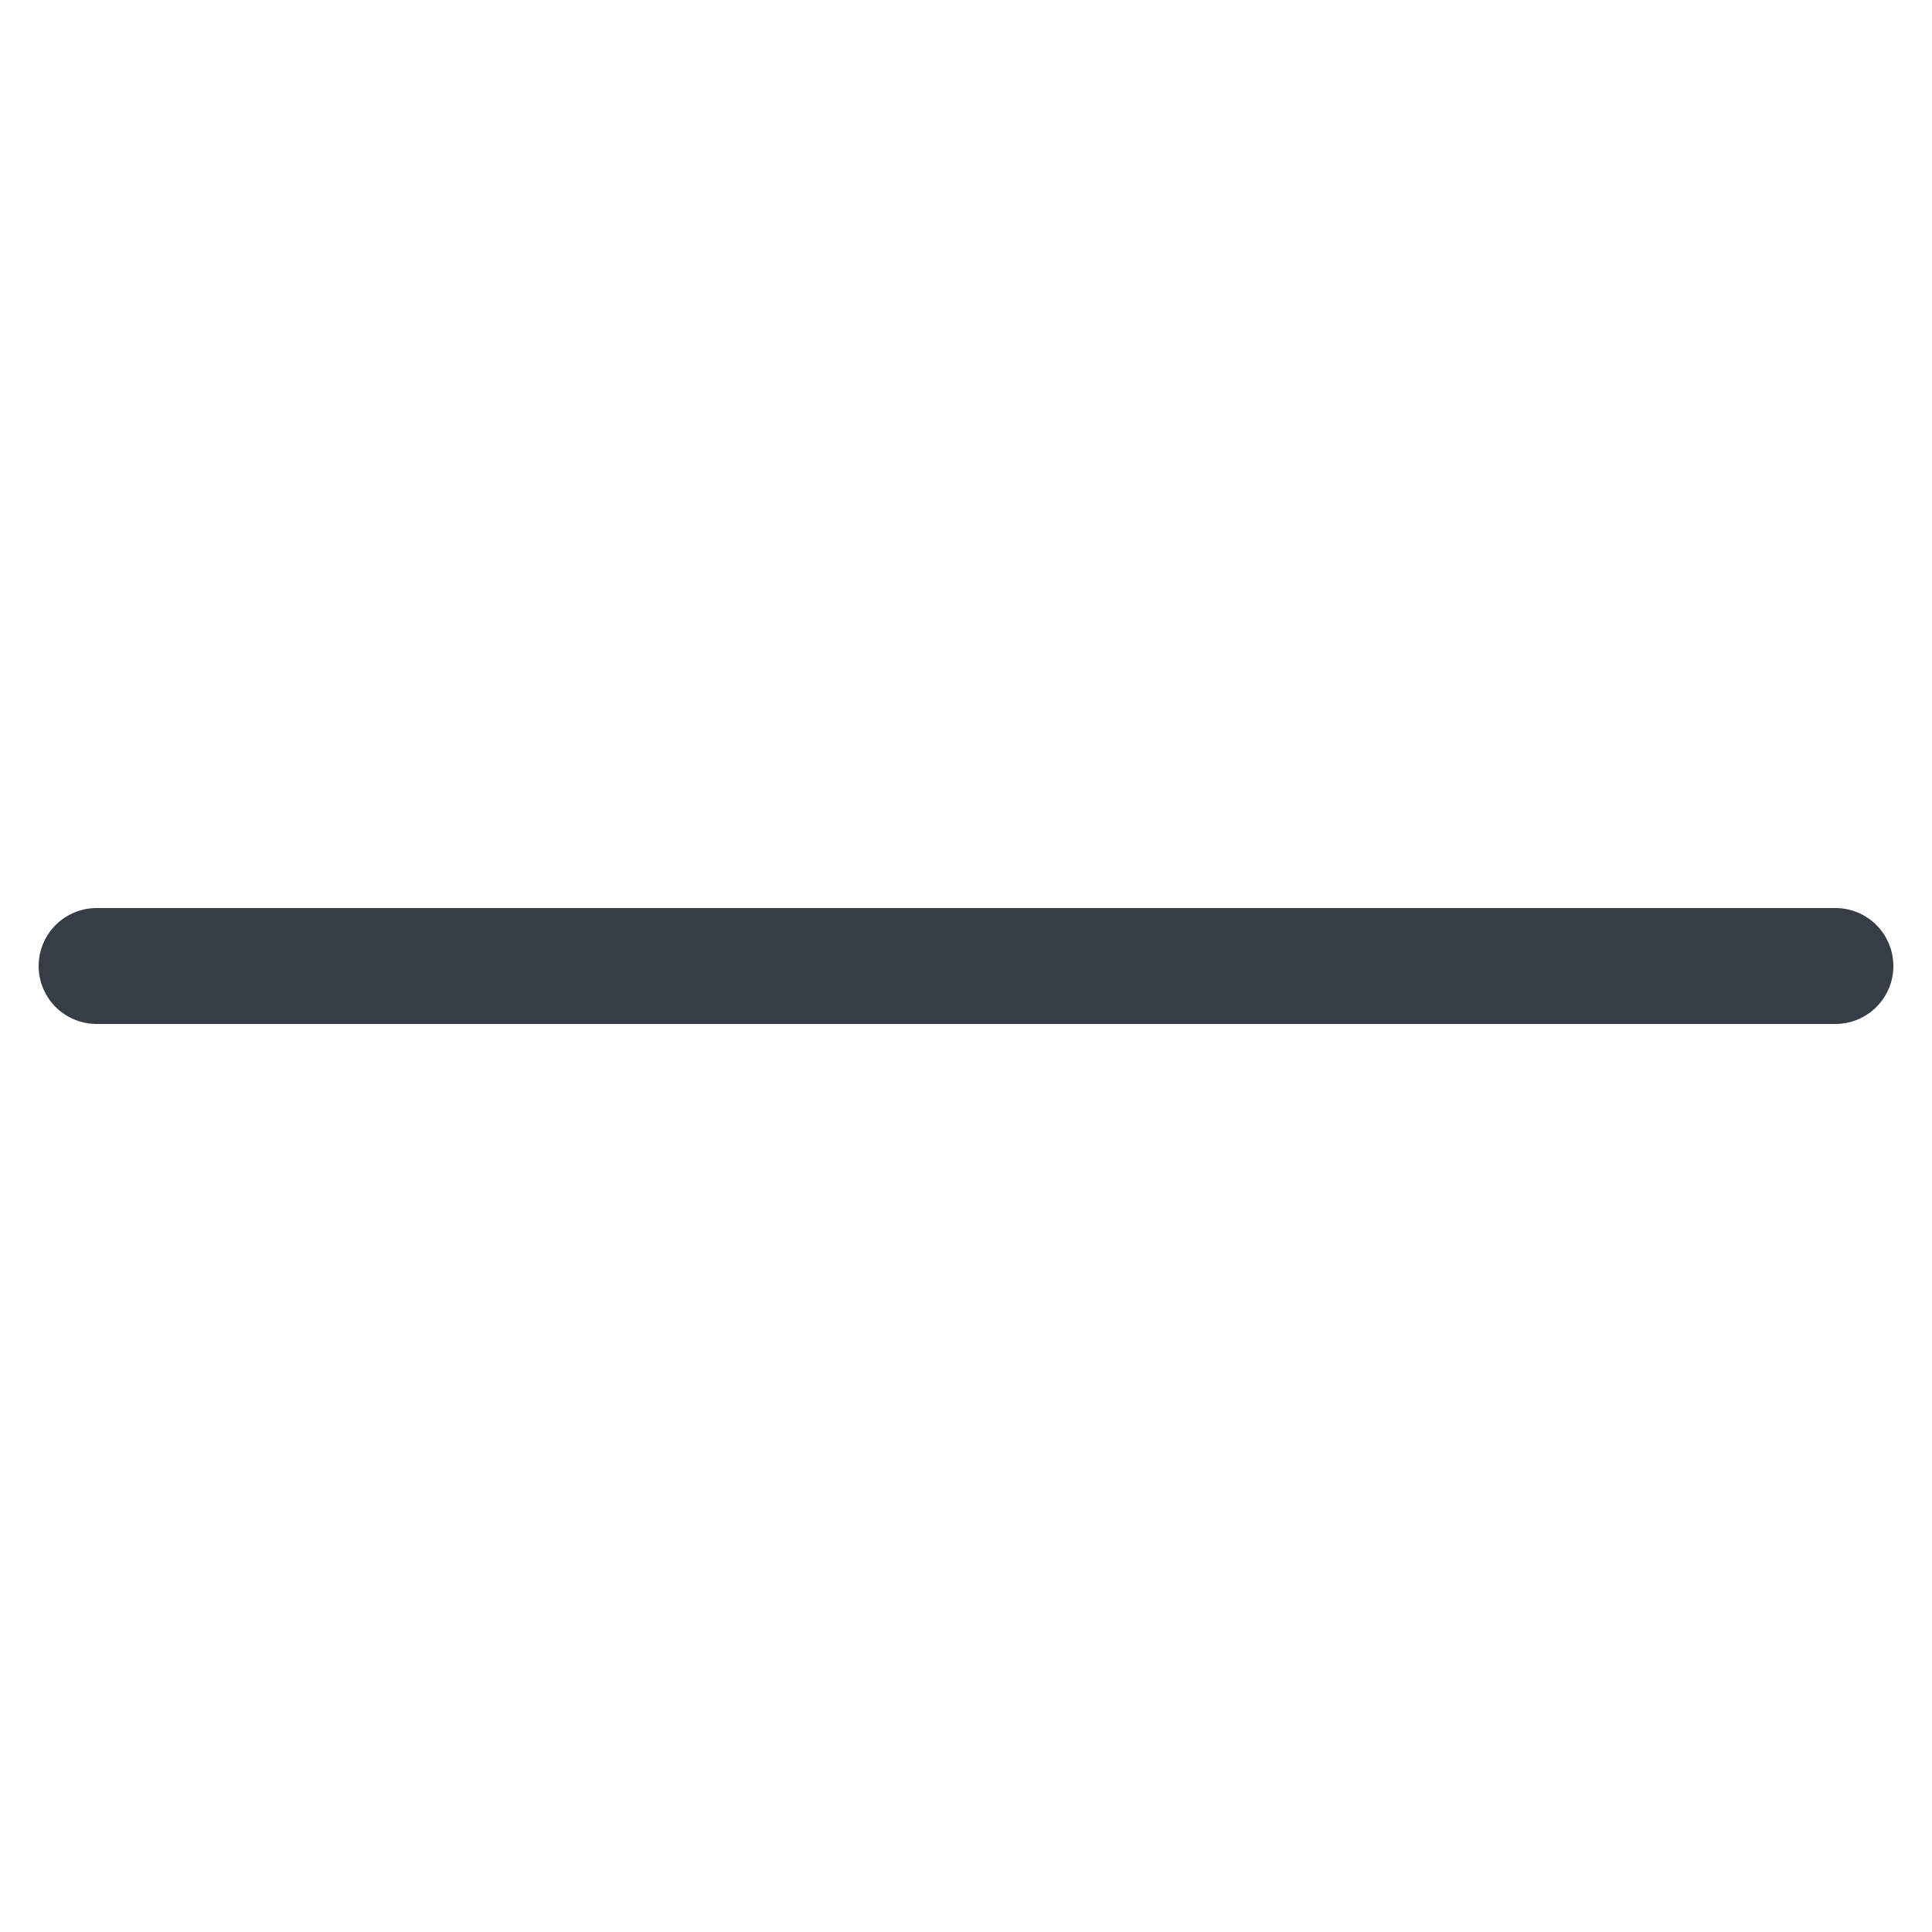
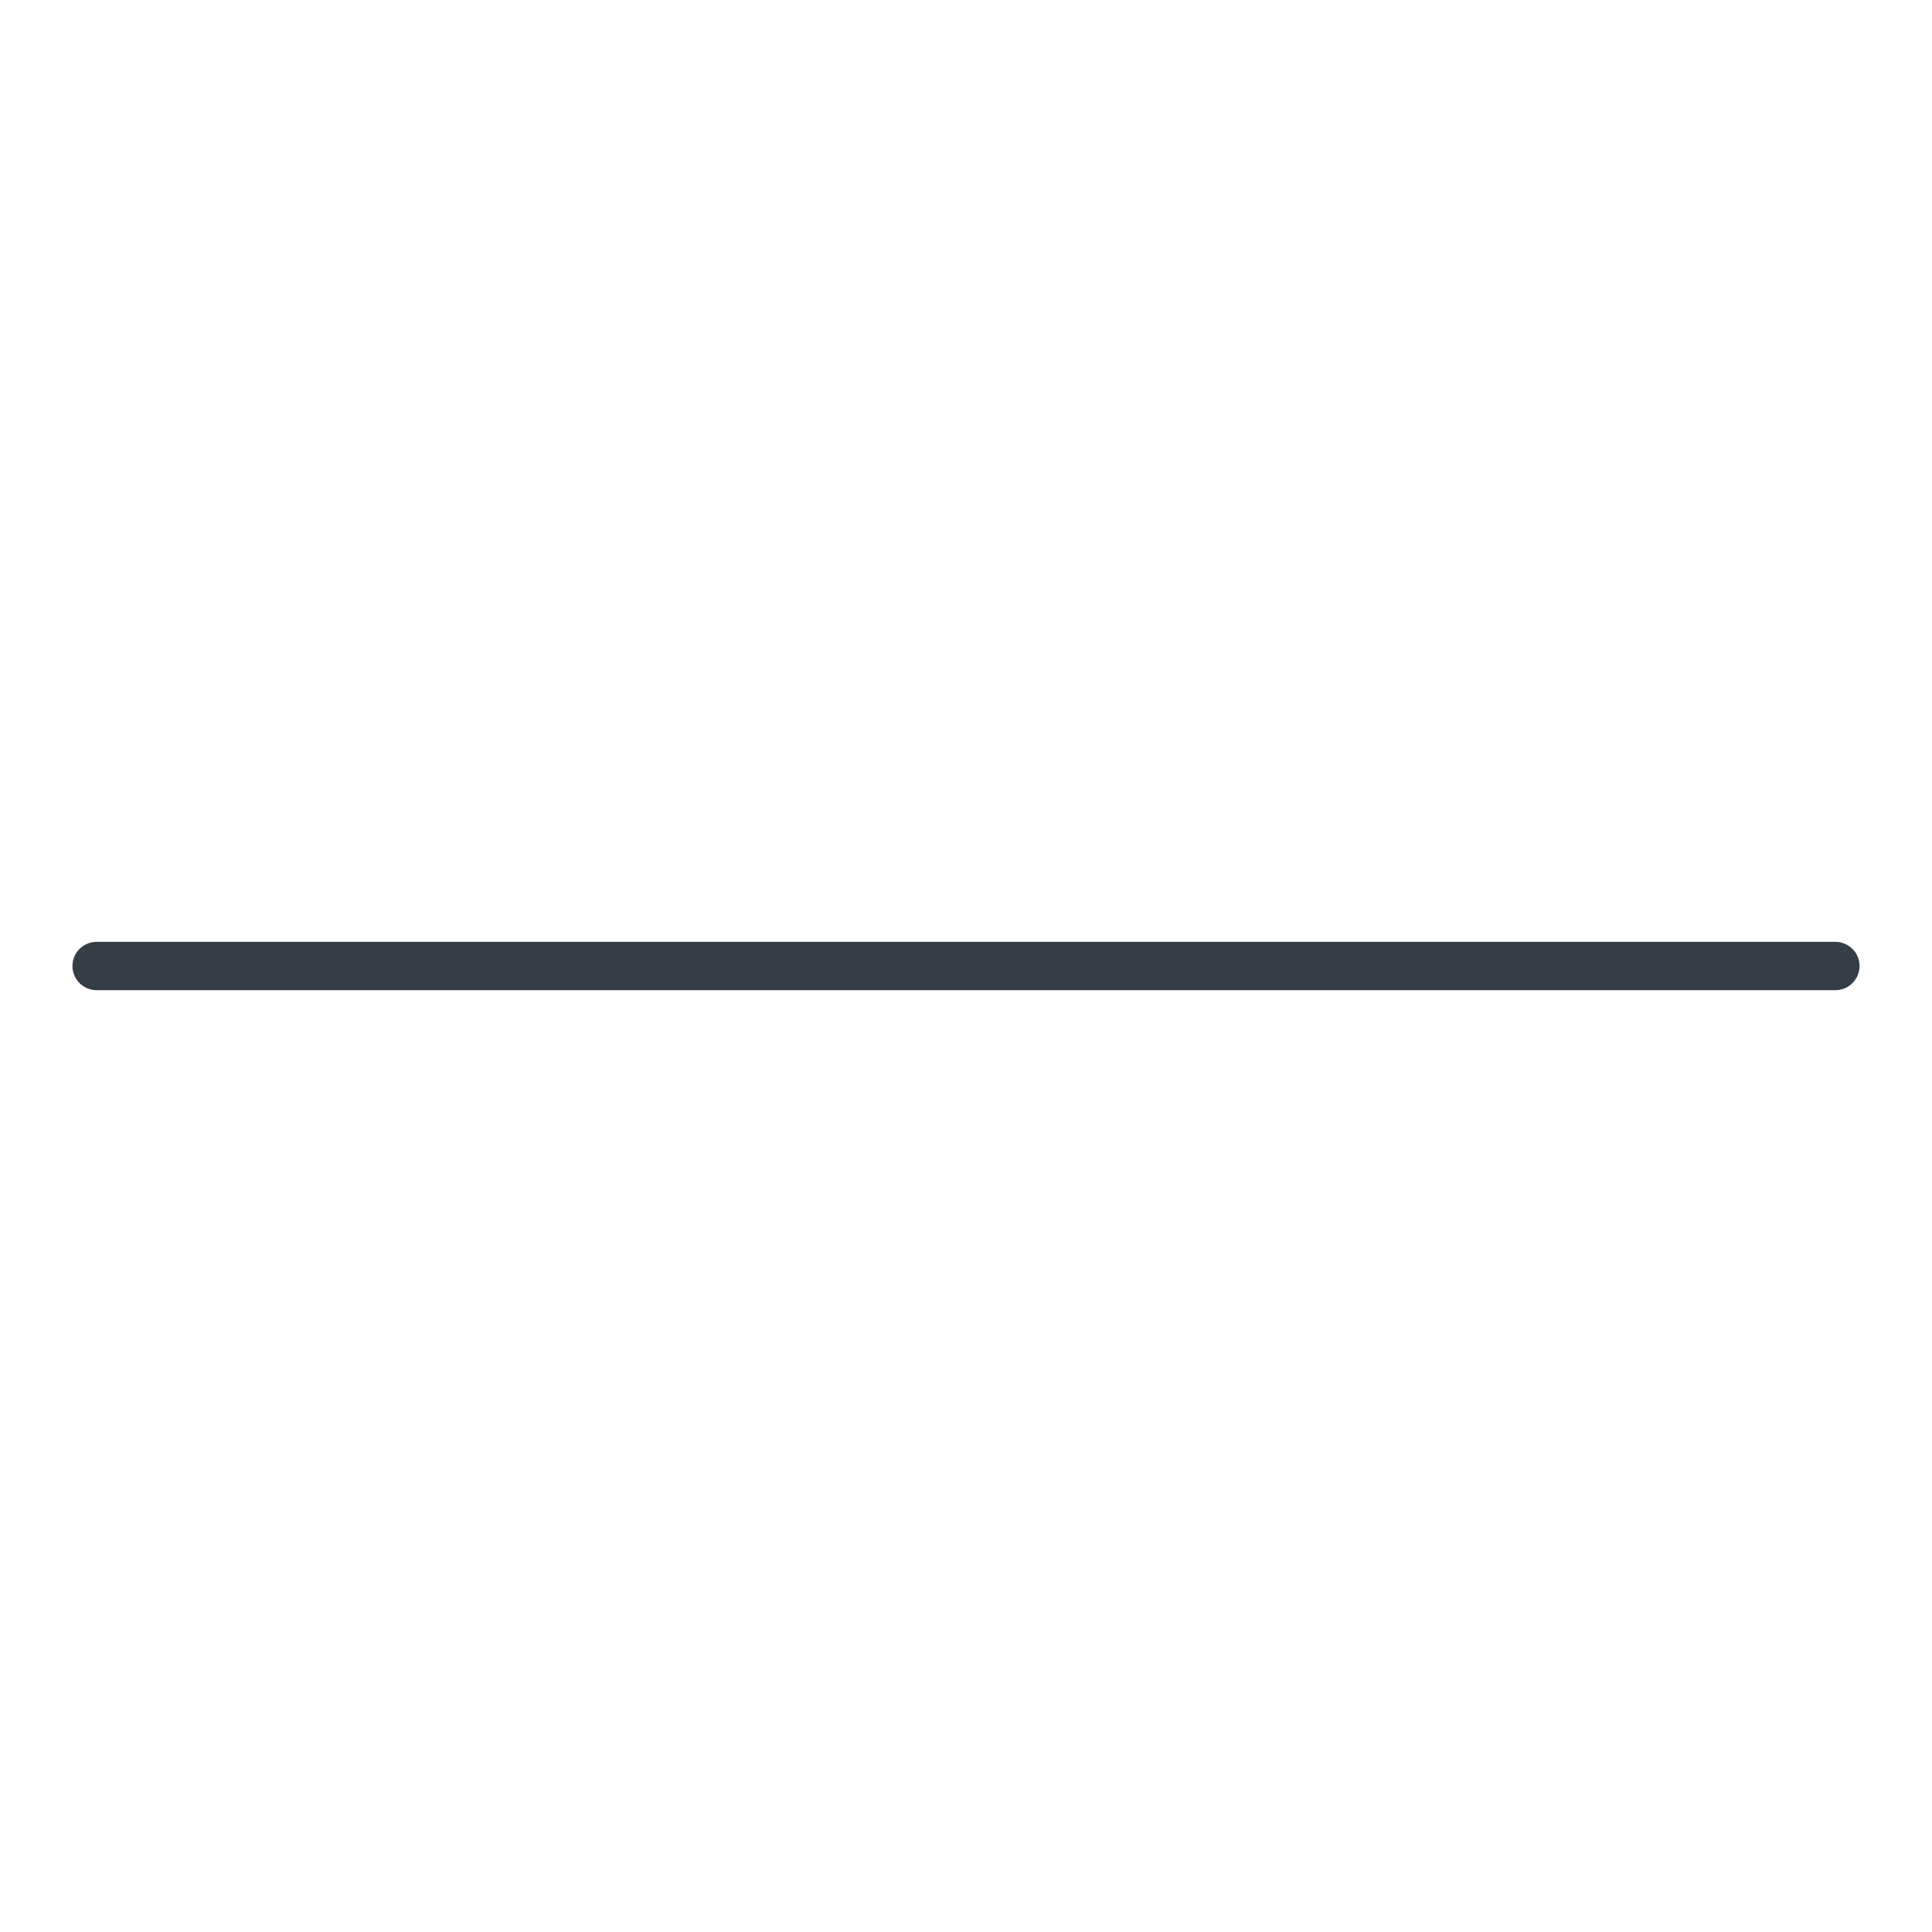
<svg xmlns="http://www.w3.org/2000/svg" version="1.1" width="100px" height="100px" viewBox="0 0 100 100">
  <style type="text/css">
        .arrow{
            stroke: hsl(212, 14%, 24%);
-             stroke-width: 6px;
+             stroke-width: 2.5px;
            stroke-linecap: round;
            fill: none;
        }
    </style>
-   <path class="arrow" d="         M 5,50         L 95,50     " />
+   <path vector-effect="non-scaling-stroke" shape-rendering="crisp edges" class="arrow" d="         M 5,50         L 95,50     " />
</svg>
